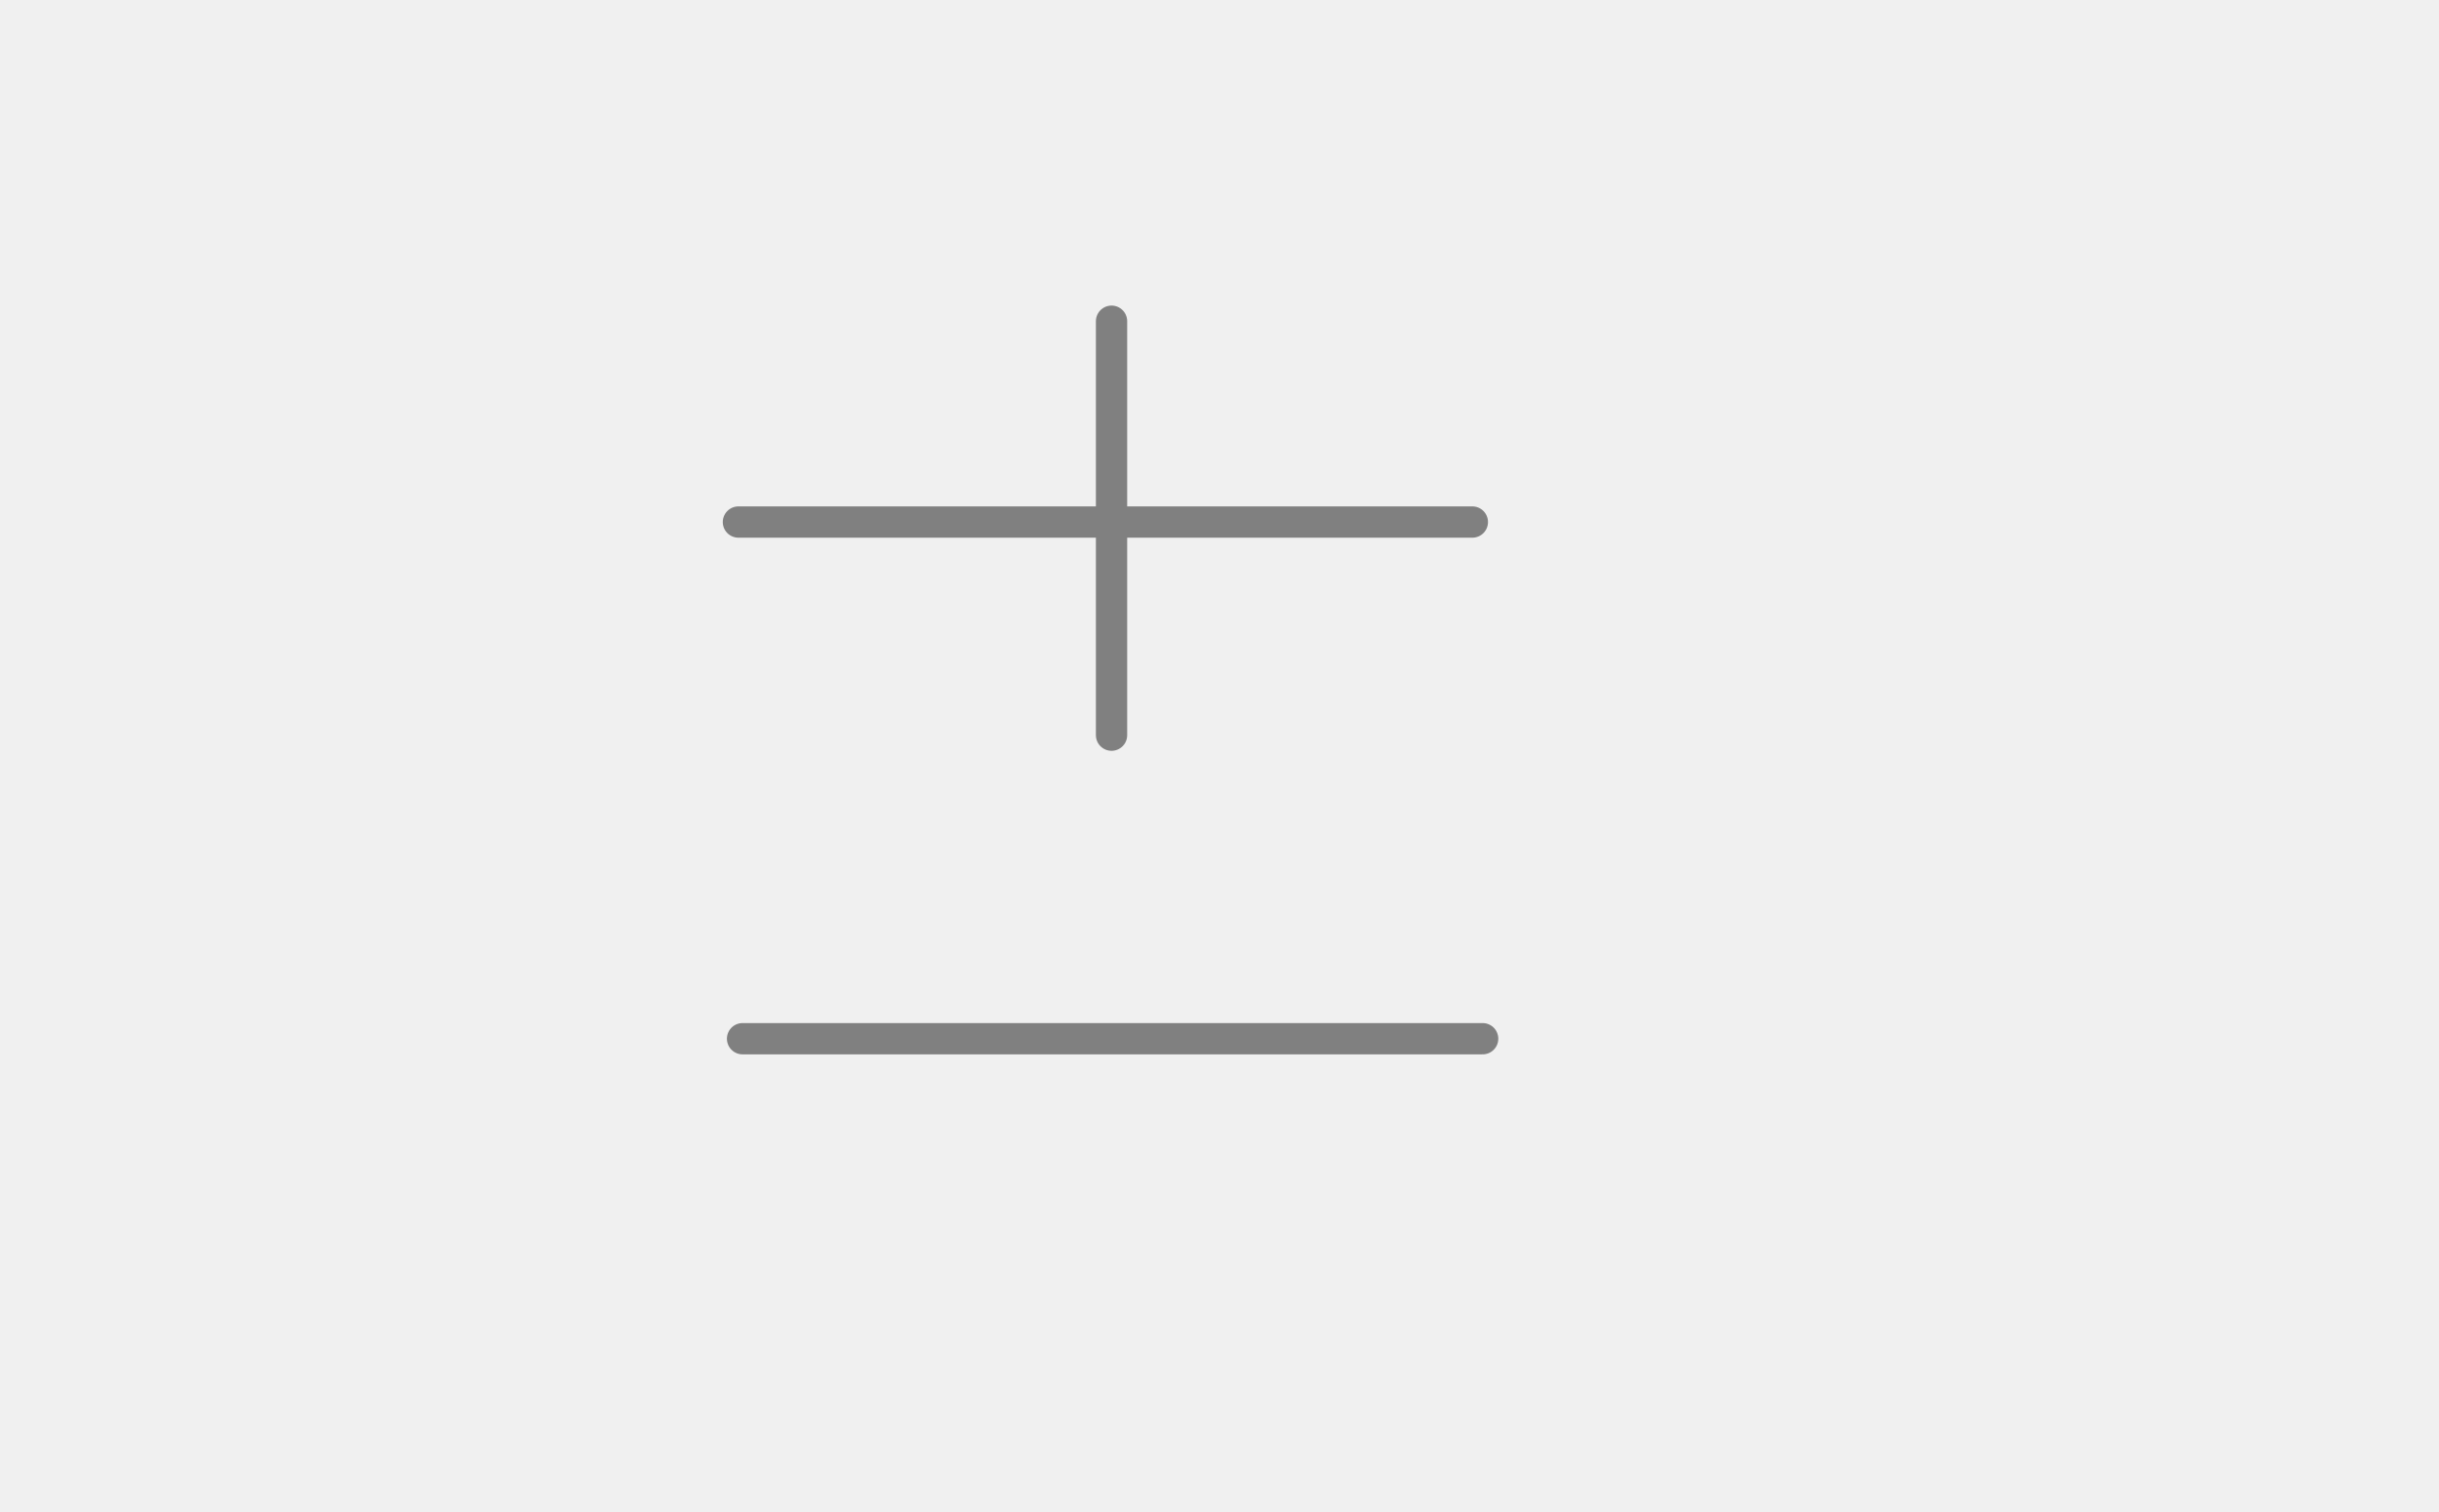
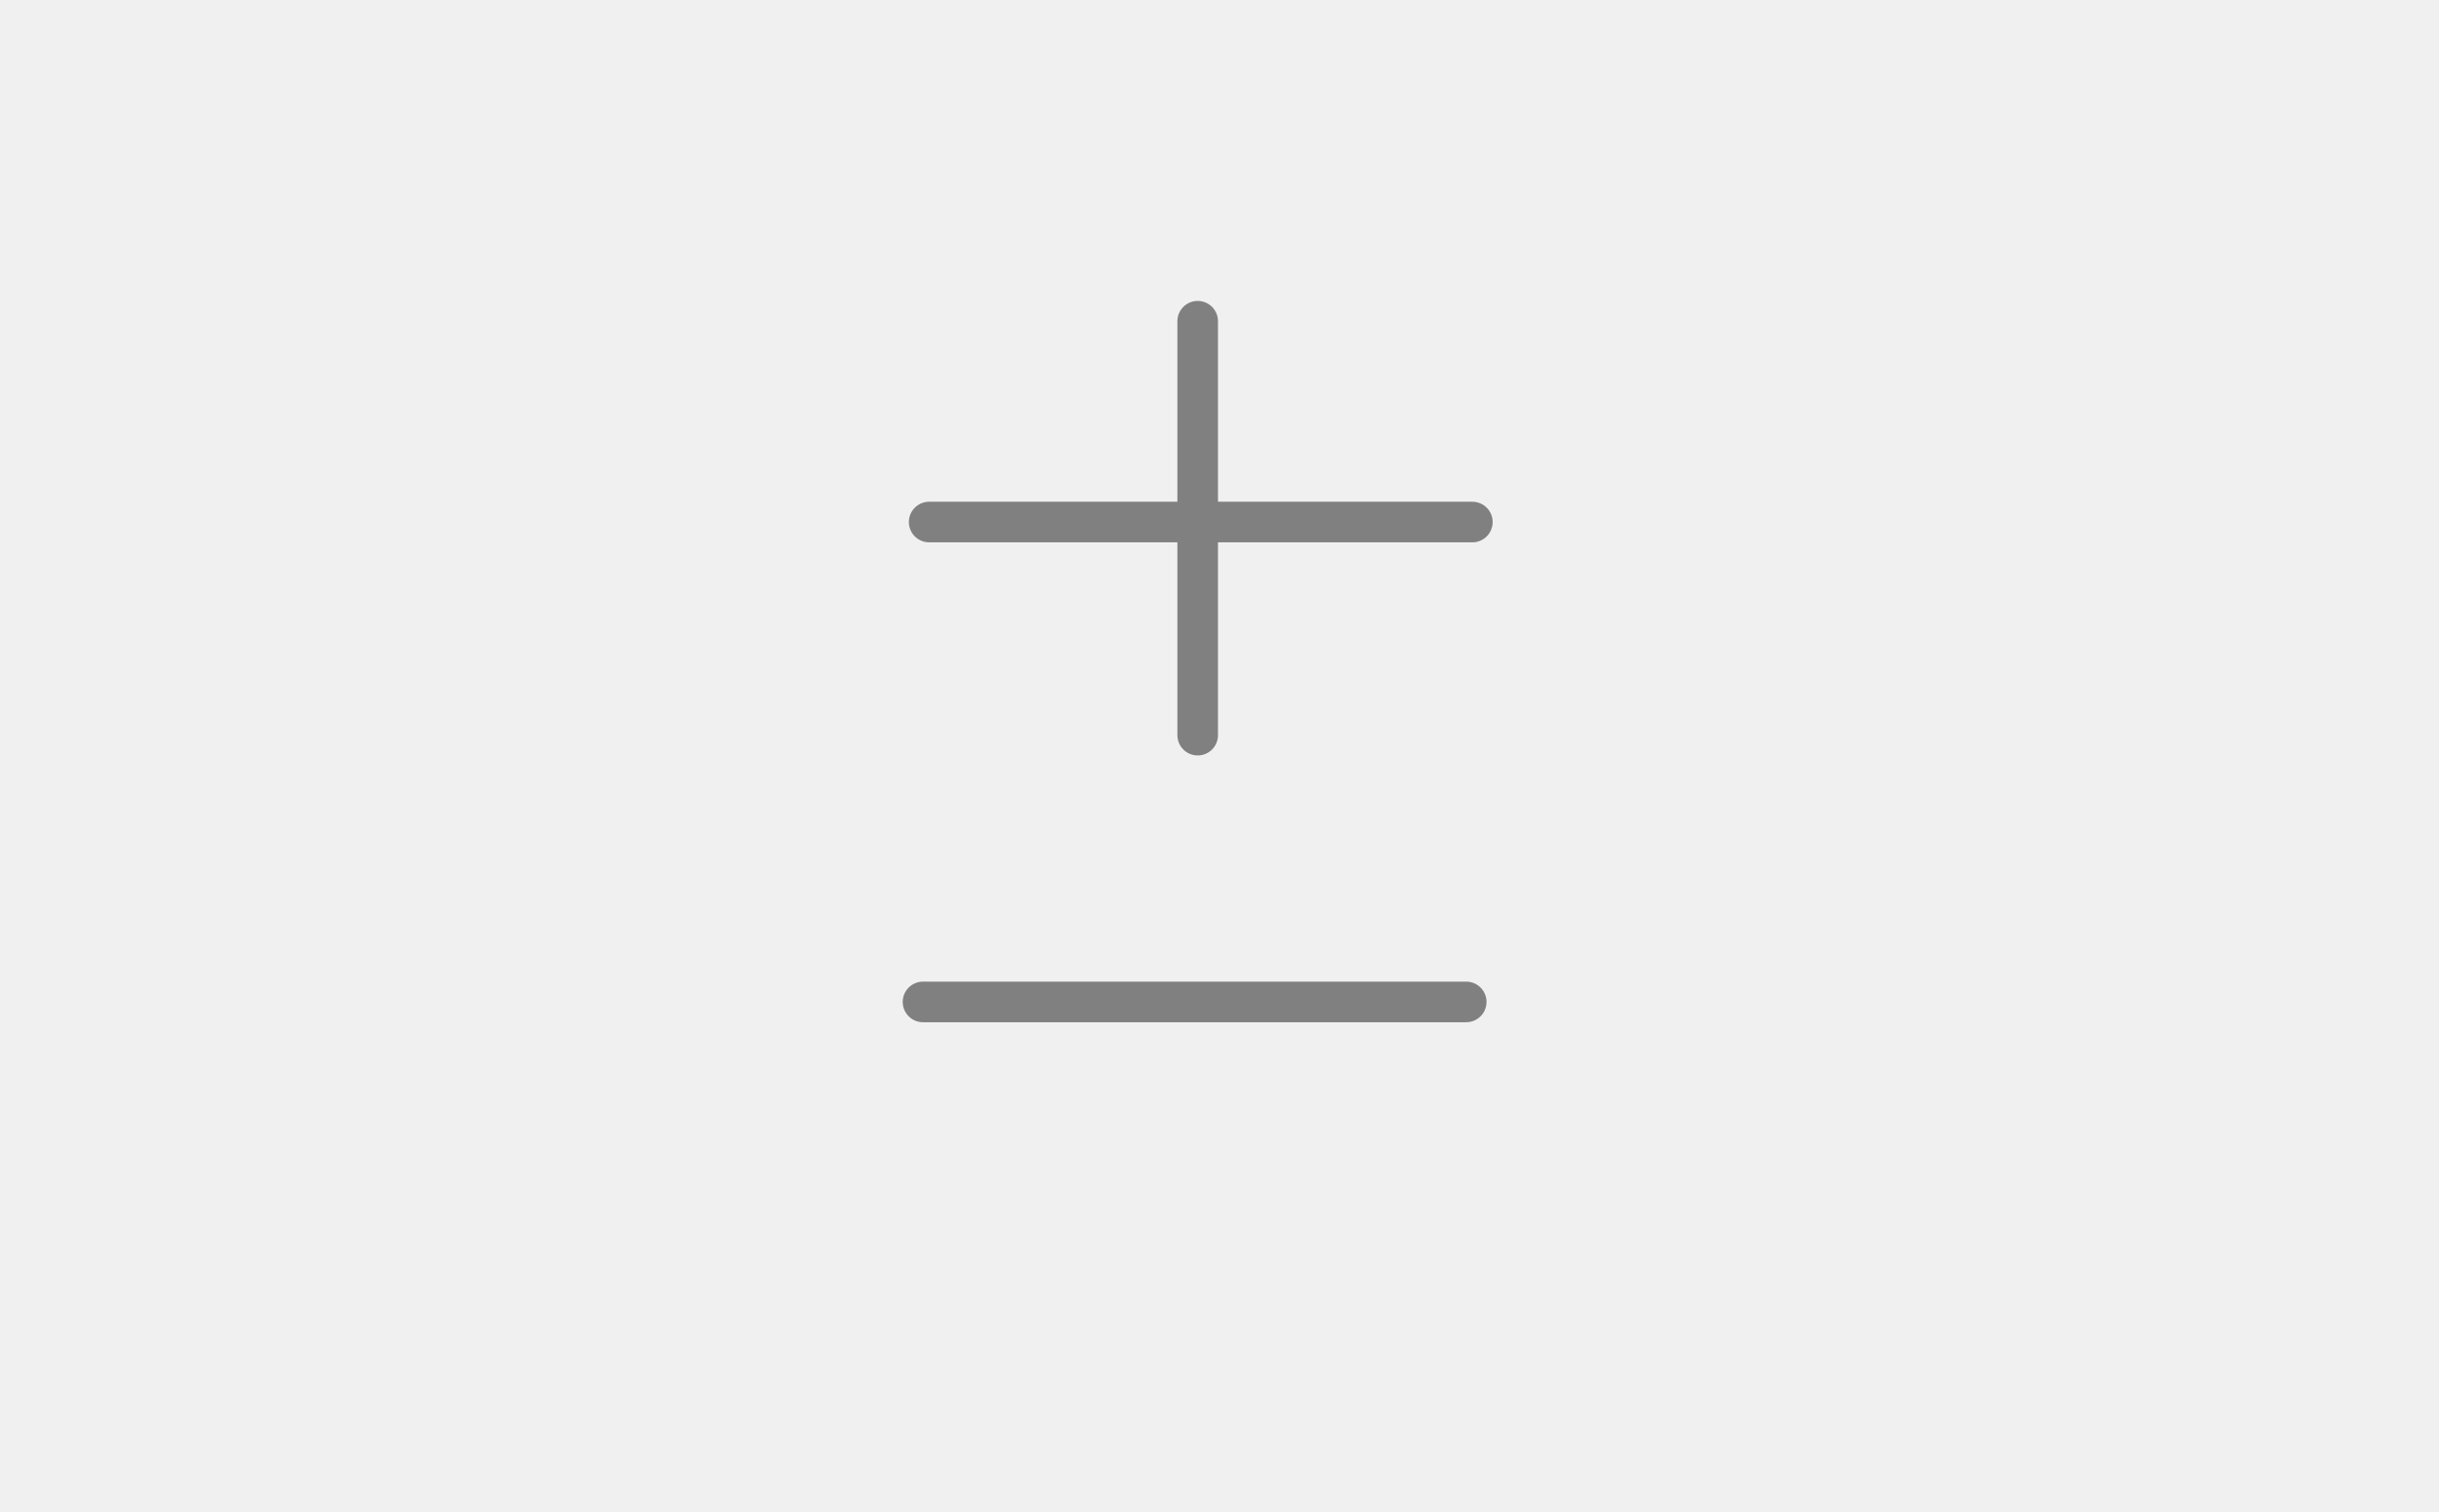
<svg xmlns="http://www.w3.org/2000/svg" width="209.754mm" height="129.975mm" viewBox="0 0 209.754 129.975" version="1.1" id="svg77099">
  <defs id="defs77096" />
  <g id="layer1" transform="translate(-153.8141,4.148773)">
    <path id="path78288" style="fill:none;stroke:none;stroke-width:1.621;stroke-miterlimit:4;stroke-dasharray:none;stop-color:#000000" d="M 362.758,-3.338 V 125.016 H 217.614 v -0.144 c -34.884,-0.363 -62.977,-28.914 -62.989,-64.018 0.003,-35.109 28.098,-63.671 62.989,-64.034 v -0.158 z" />
    <circle style="fill:#ffffff;stroke:#333333;stroke-width:1.621;stroke-miterlimit:4;stroke-dasharray:none;stop-color:#000000" id="path78511" cx="415.992" cy="39.783" r="6.64" />
    <circle style="fill:#ffffff;stroke:#333333;stroke-width:1.621;stroke-miterlimit:4;stroke-dasharray:none;stop-color:#000000" id="circle78593" cx="415.992" cy="71.004" r="6.64" />
    <circle style="fill:#ffffff;stroke:#333333;stroke-width:1.621;stroke-miterlimit:4;stroke-dasharray:none;stop-color:#000000" id="circle78595" cx="415.992" cy="103.812" r="6.64" />
-     <path style="opacity:1;fill:#808080;stroke:#808080;stroke-width:2.691;stroke-linecap:round;stroke-linejoin:miter;stroke-miterlimit:4;stroke-dasharray:none;stroke-opacity:1" d="m 217.674,85.191 h 63.648" id="path92674" />
-     <path style="fill:#808080;stroke:#808080;stroke-width:2.691;stroke-linecap:round;stroke-linejoin:miter;stroke-miterlimit:4;stroke-dasharray:none;stroke-opacity:1" d="m 217.318,40.752 h 63.119" id="path92674-3" />
-     <path style="fill:#808080;stroke:#808080;stroke-width:2.691;stroke-linecap:round;stroke-linejoin:miter;stroke-miterlimit:4;stroke-dasharray:none;stroke-opacity:1" d="M 249.407,23.479 V 59.082" id="path119159" />
+     <path style="fill:#808080;stroke:#808080;stroke-width:3.491;stroke-linecap:round;stroke-linejoin:miter;stroke-miterlimit:4;stroke-dasharray:none;stroke-opacity:1" d="m 233.722,40.752 h 46.715" id="path92674-3" />
+     <path style="fill:#808080;stroke:#808080;stroke-width:3.491;stroke-linecap:round;stroke-linejoin:miter;stroke-miterlimit:4;stroke-dasharray:none;stroke-opacity:1" d="M 256.815,23.479 V 59.082" id="path119159" />
+     <path style="fill:#808080;stroke:#808080;stroke-width:3.491;stroke-linecap:round;stroke-linejoin:miter;stroke-miterlimit:4;stroke-dasharray:none;stroke-opacity:1" d="m 233.193,82.027 h 46.715" id="path2671" />
  </g>
</svg>
